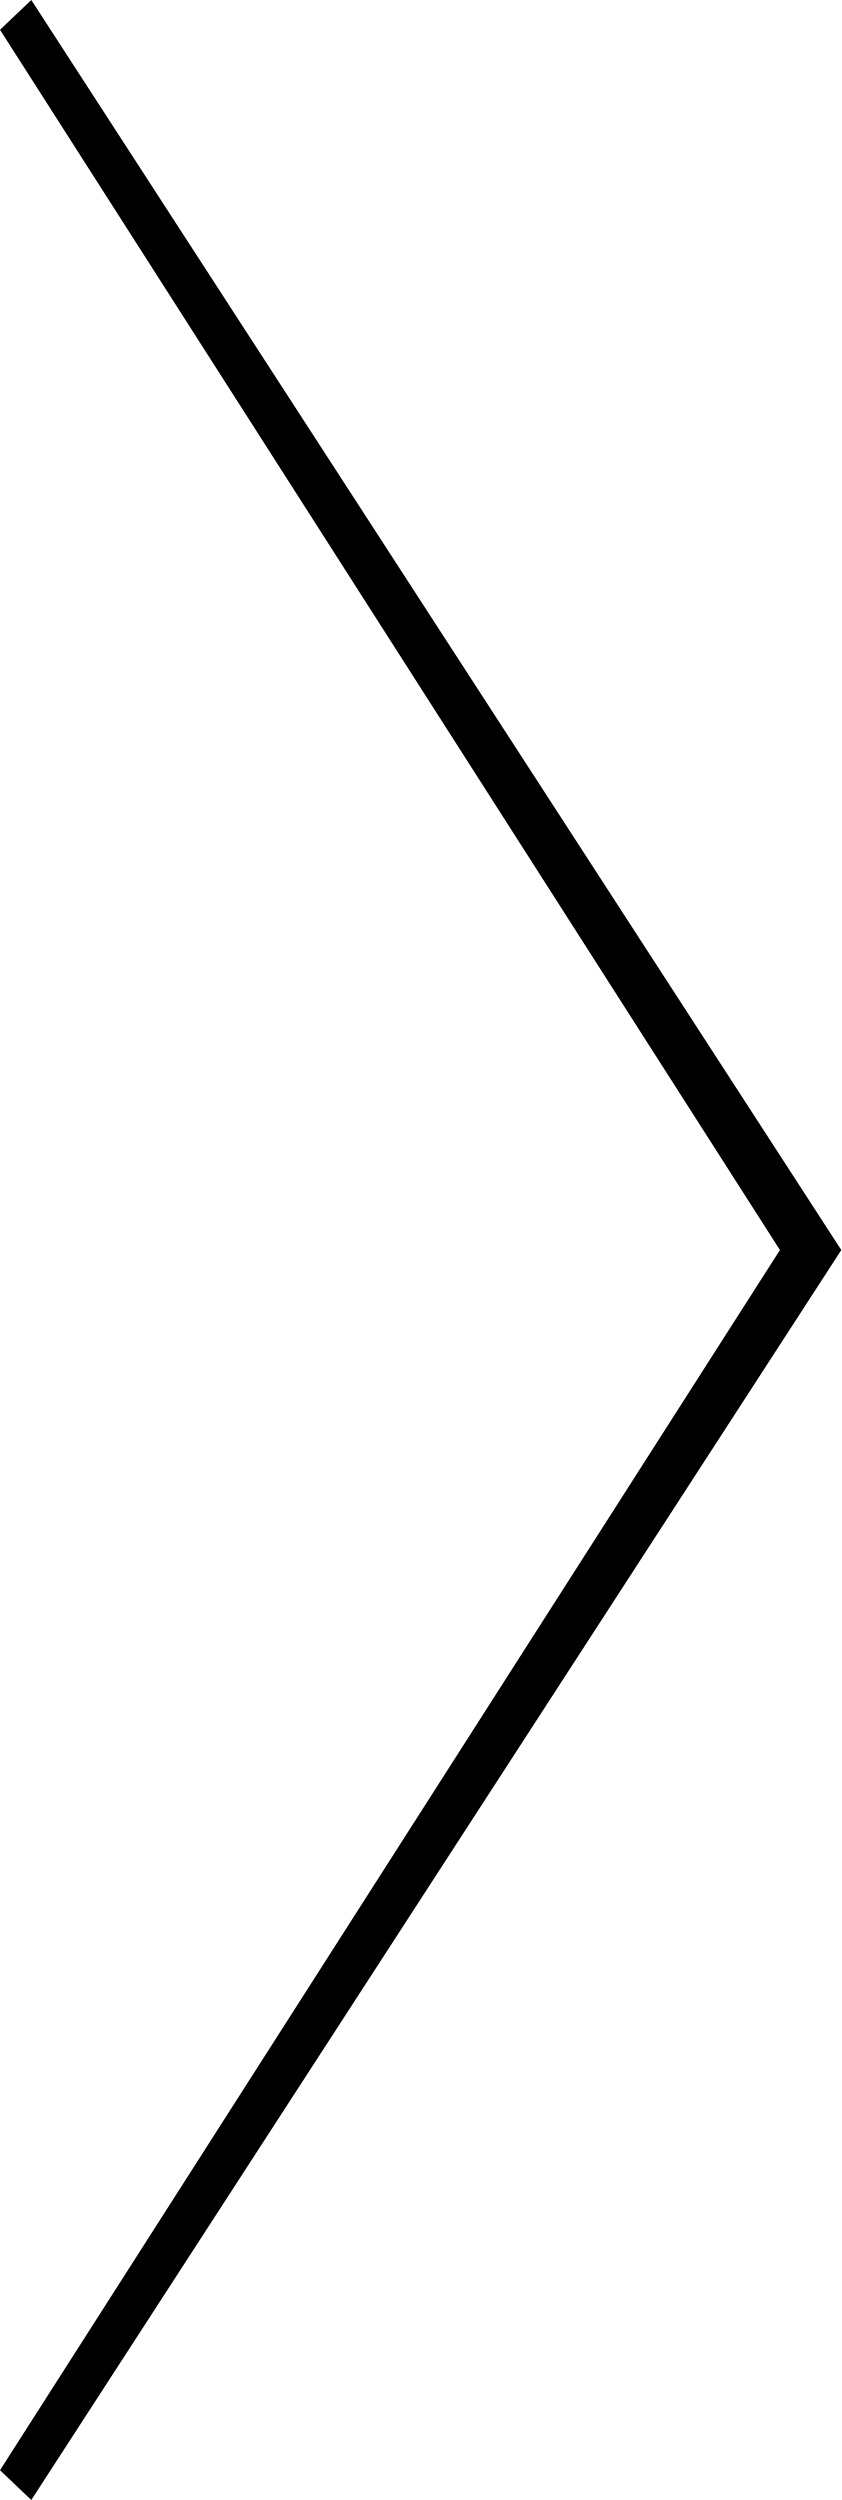
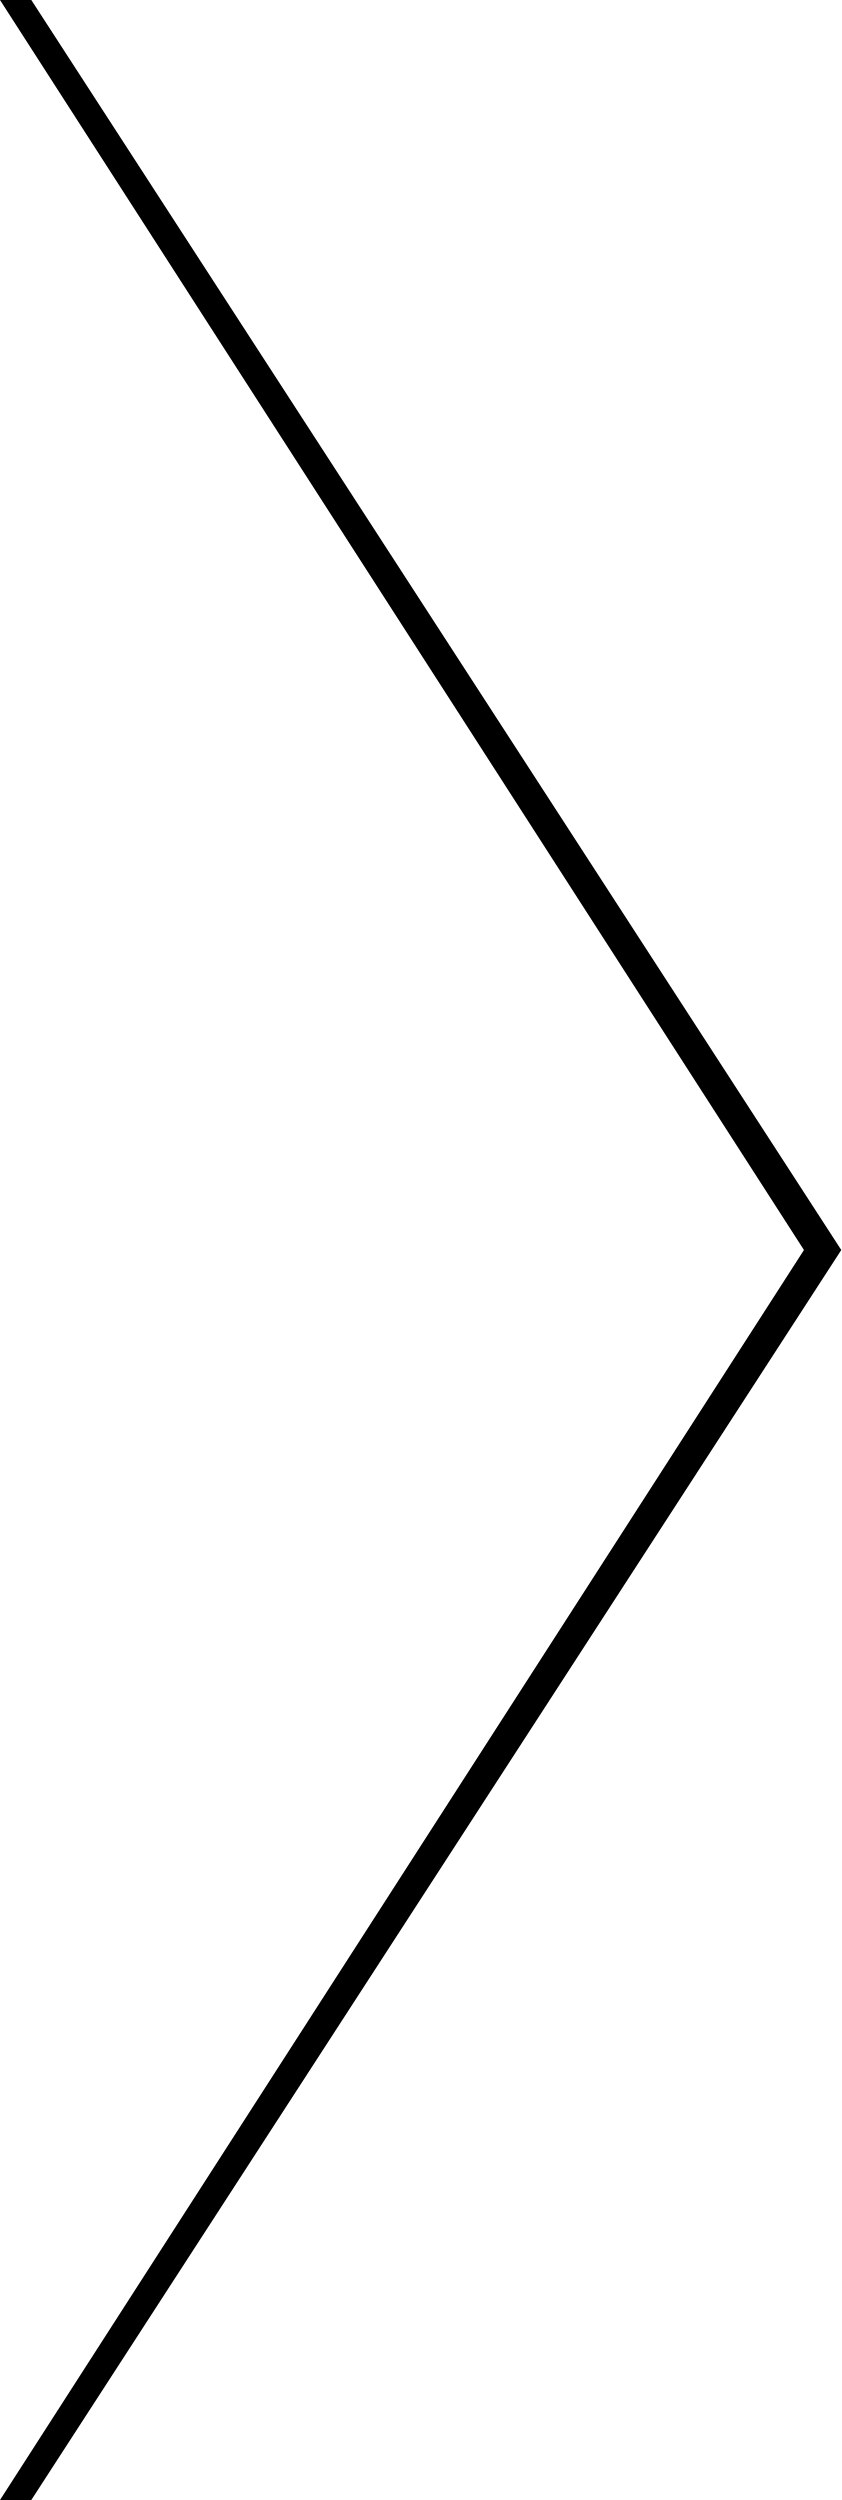
- <svg xmlns="http://www.w3.org/2000/svg" version="1.1" id="Layer_1" x="0px" y="0px" width="35px" height="104.007px" viewBox="0 0 35 104.007" enable-background="new 0 0 35 104.007" xml:space="preserve">
-   <linearGradient id="SVGID_1_" gradientUnits="userSpaceOnUse" x1="0" y1="52.003" x2="35" y2="52.003">
+ <svg xmlns="http://www.w3.org/2000/svg" version="1.1" id="Layer_1" x="0px" y="0px" width="28px" height="83.207px" viewBox="3.5 10.4 28 83.207" enable-background="new 3.5 10.4 28 83.207" xml:space="preserve">
+   <linearGradient id="SVGID_1_" gradientUnits="userSpaceOnUse" x1="-5" y1="28.003" x2="23" y2="28.003" gradientTransform="matrix(1 0 0 -1 8.5 80.0068)">
    <stop offset="0" style="stop-color:#000000" />
    <stop offset="1" style="stop-color:#000000" />
  </linearGradient>
-   <path fill-rule="evenodd" clip-rule="evenodd" fill="url(#SVGID_1_)" d="M0,102.768l32.447-50.763L0,1.239L1.302,0L35,52.005  L1.302,104.007L0,102.768z" />
+   <path fill="url(#SVGID_1_)" d="M3.5,93.607l26.758-41.603L3.5,10.4h1.042L31.5,52.004L4.542,93.607H3.5z" />
</svg>
